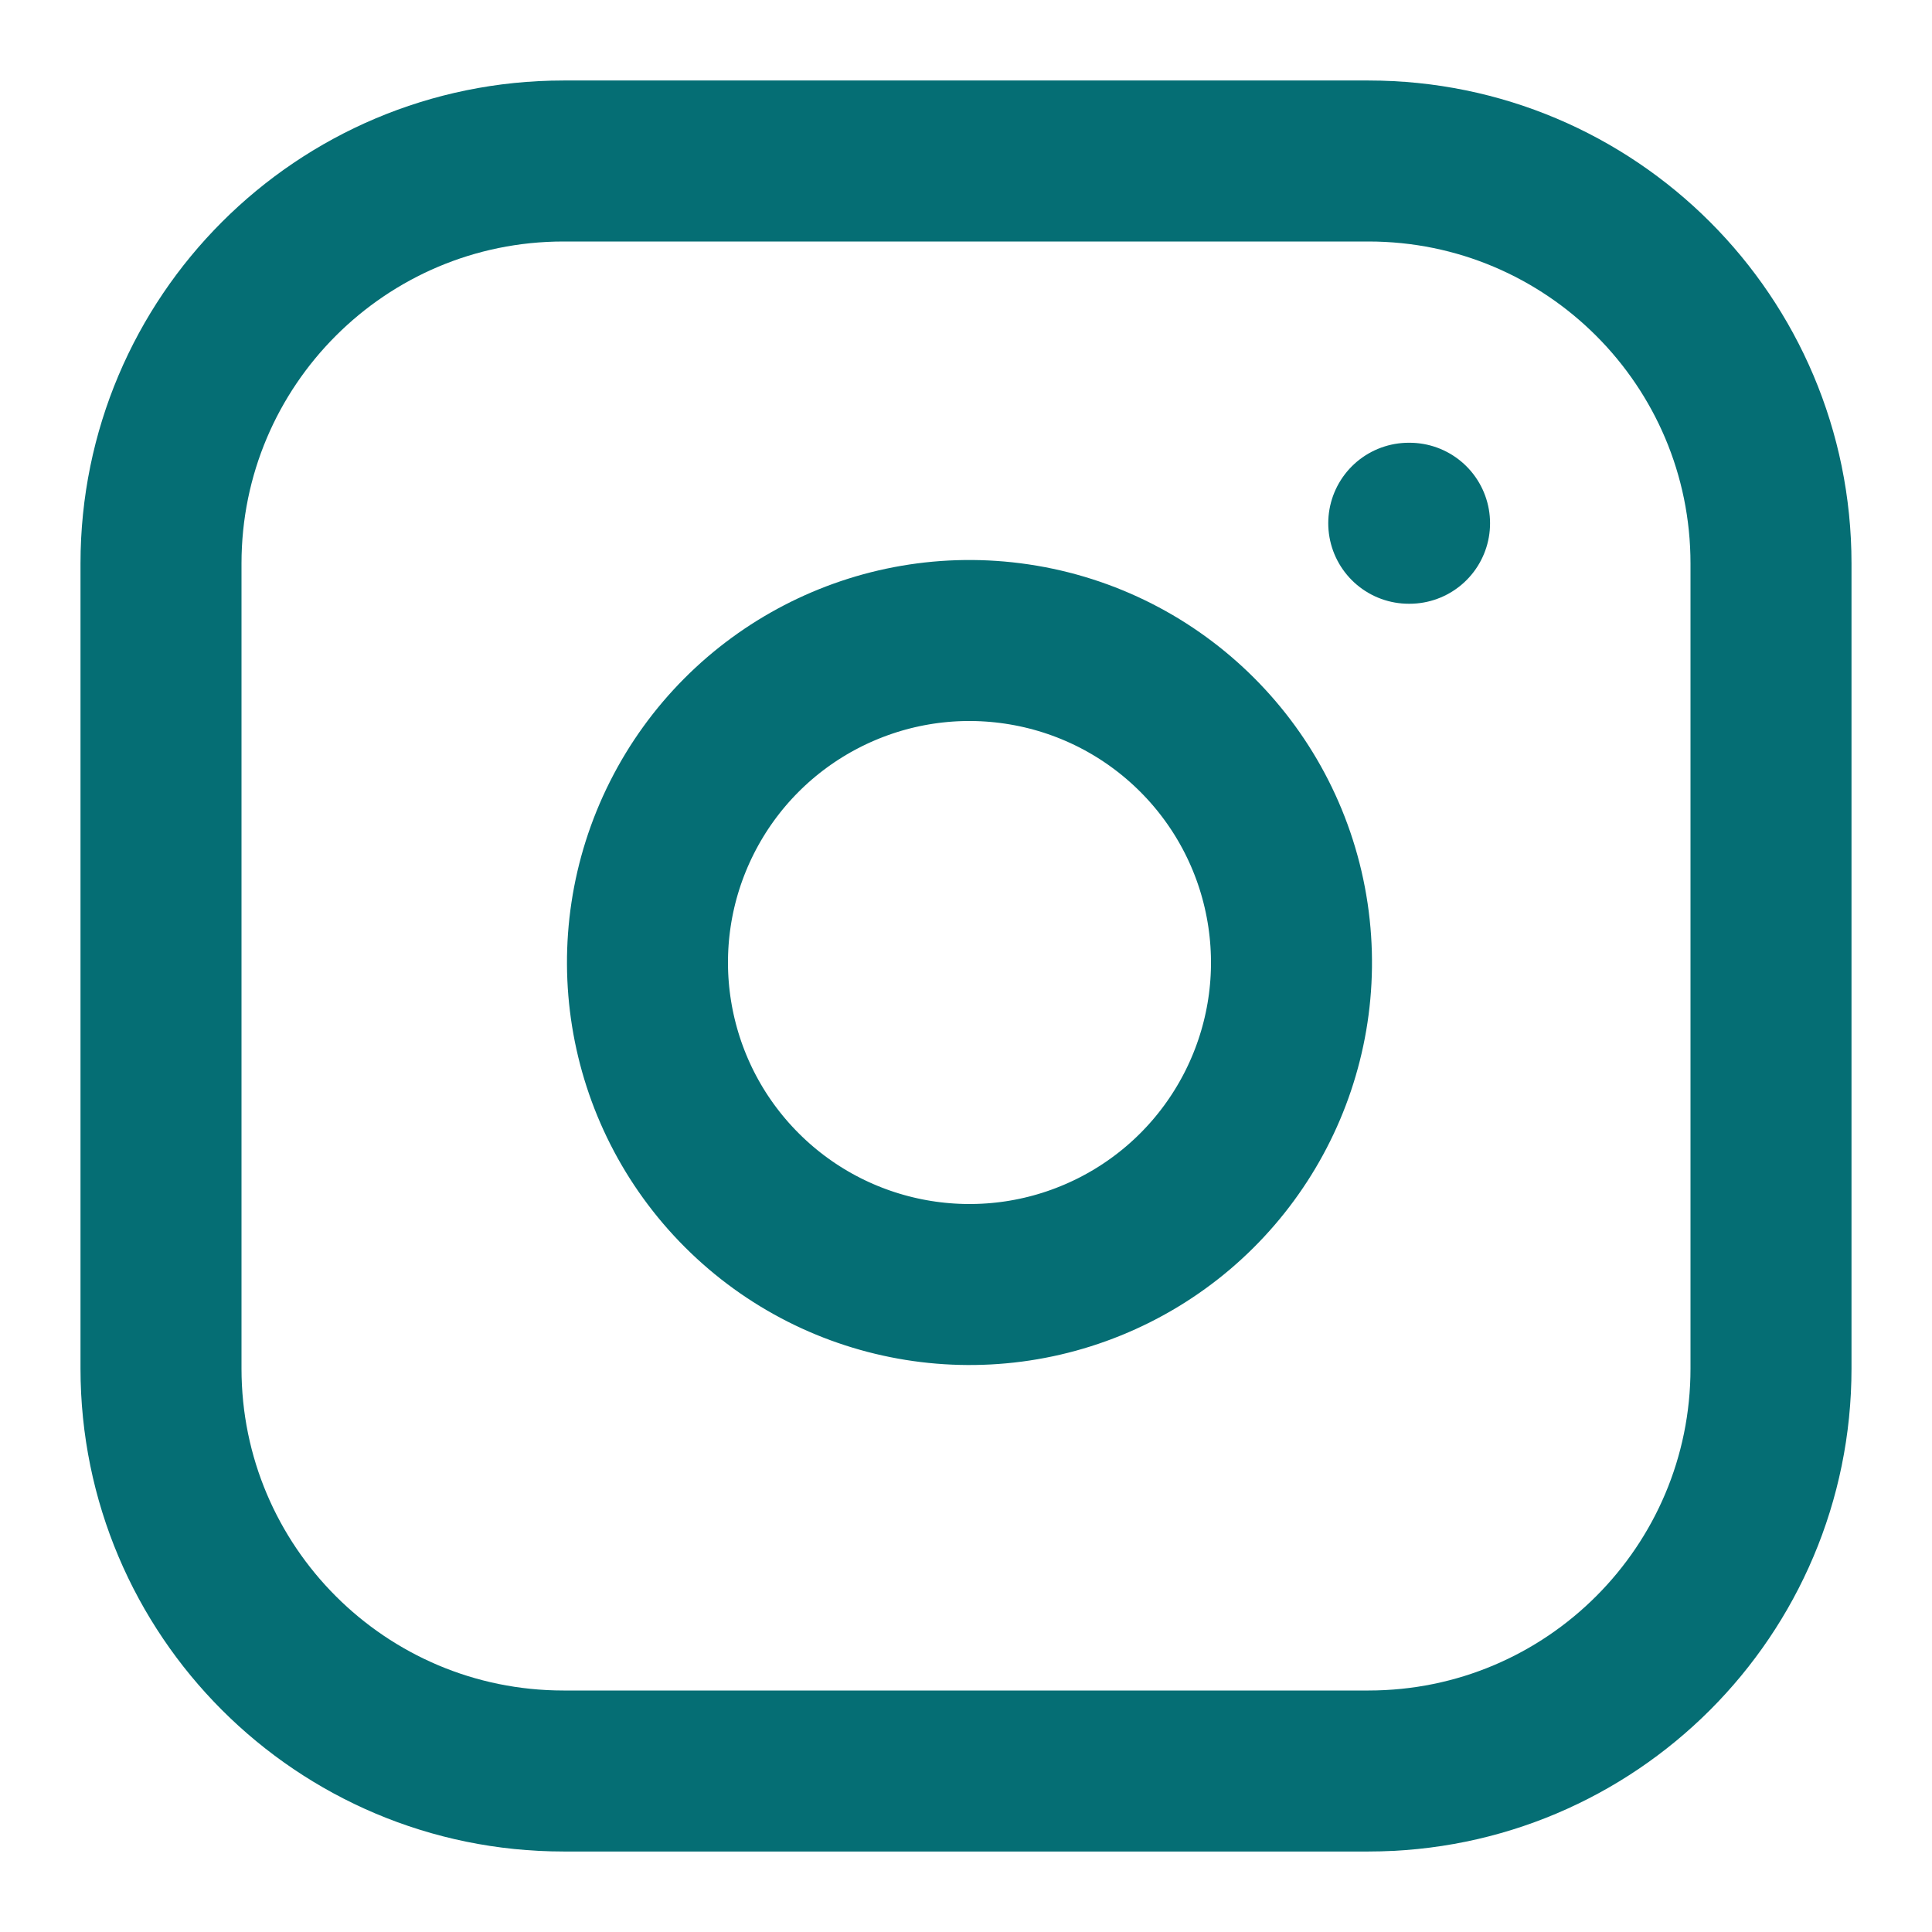
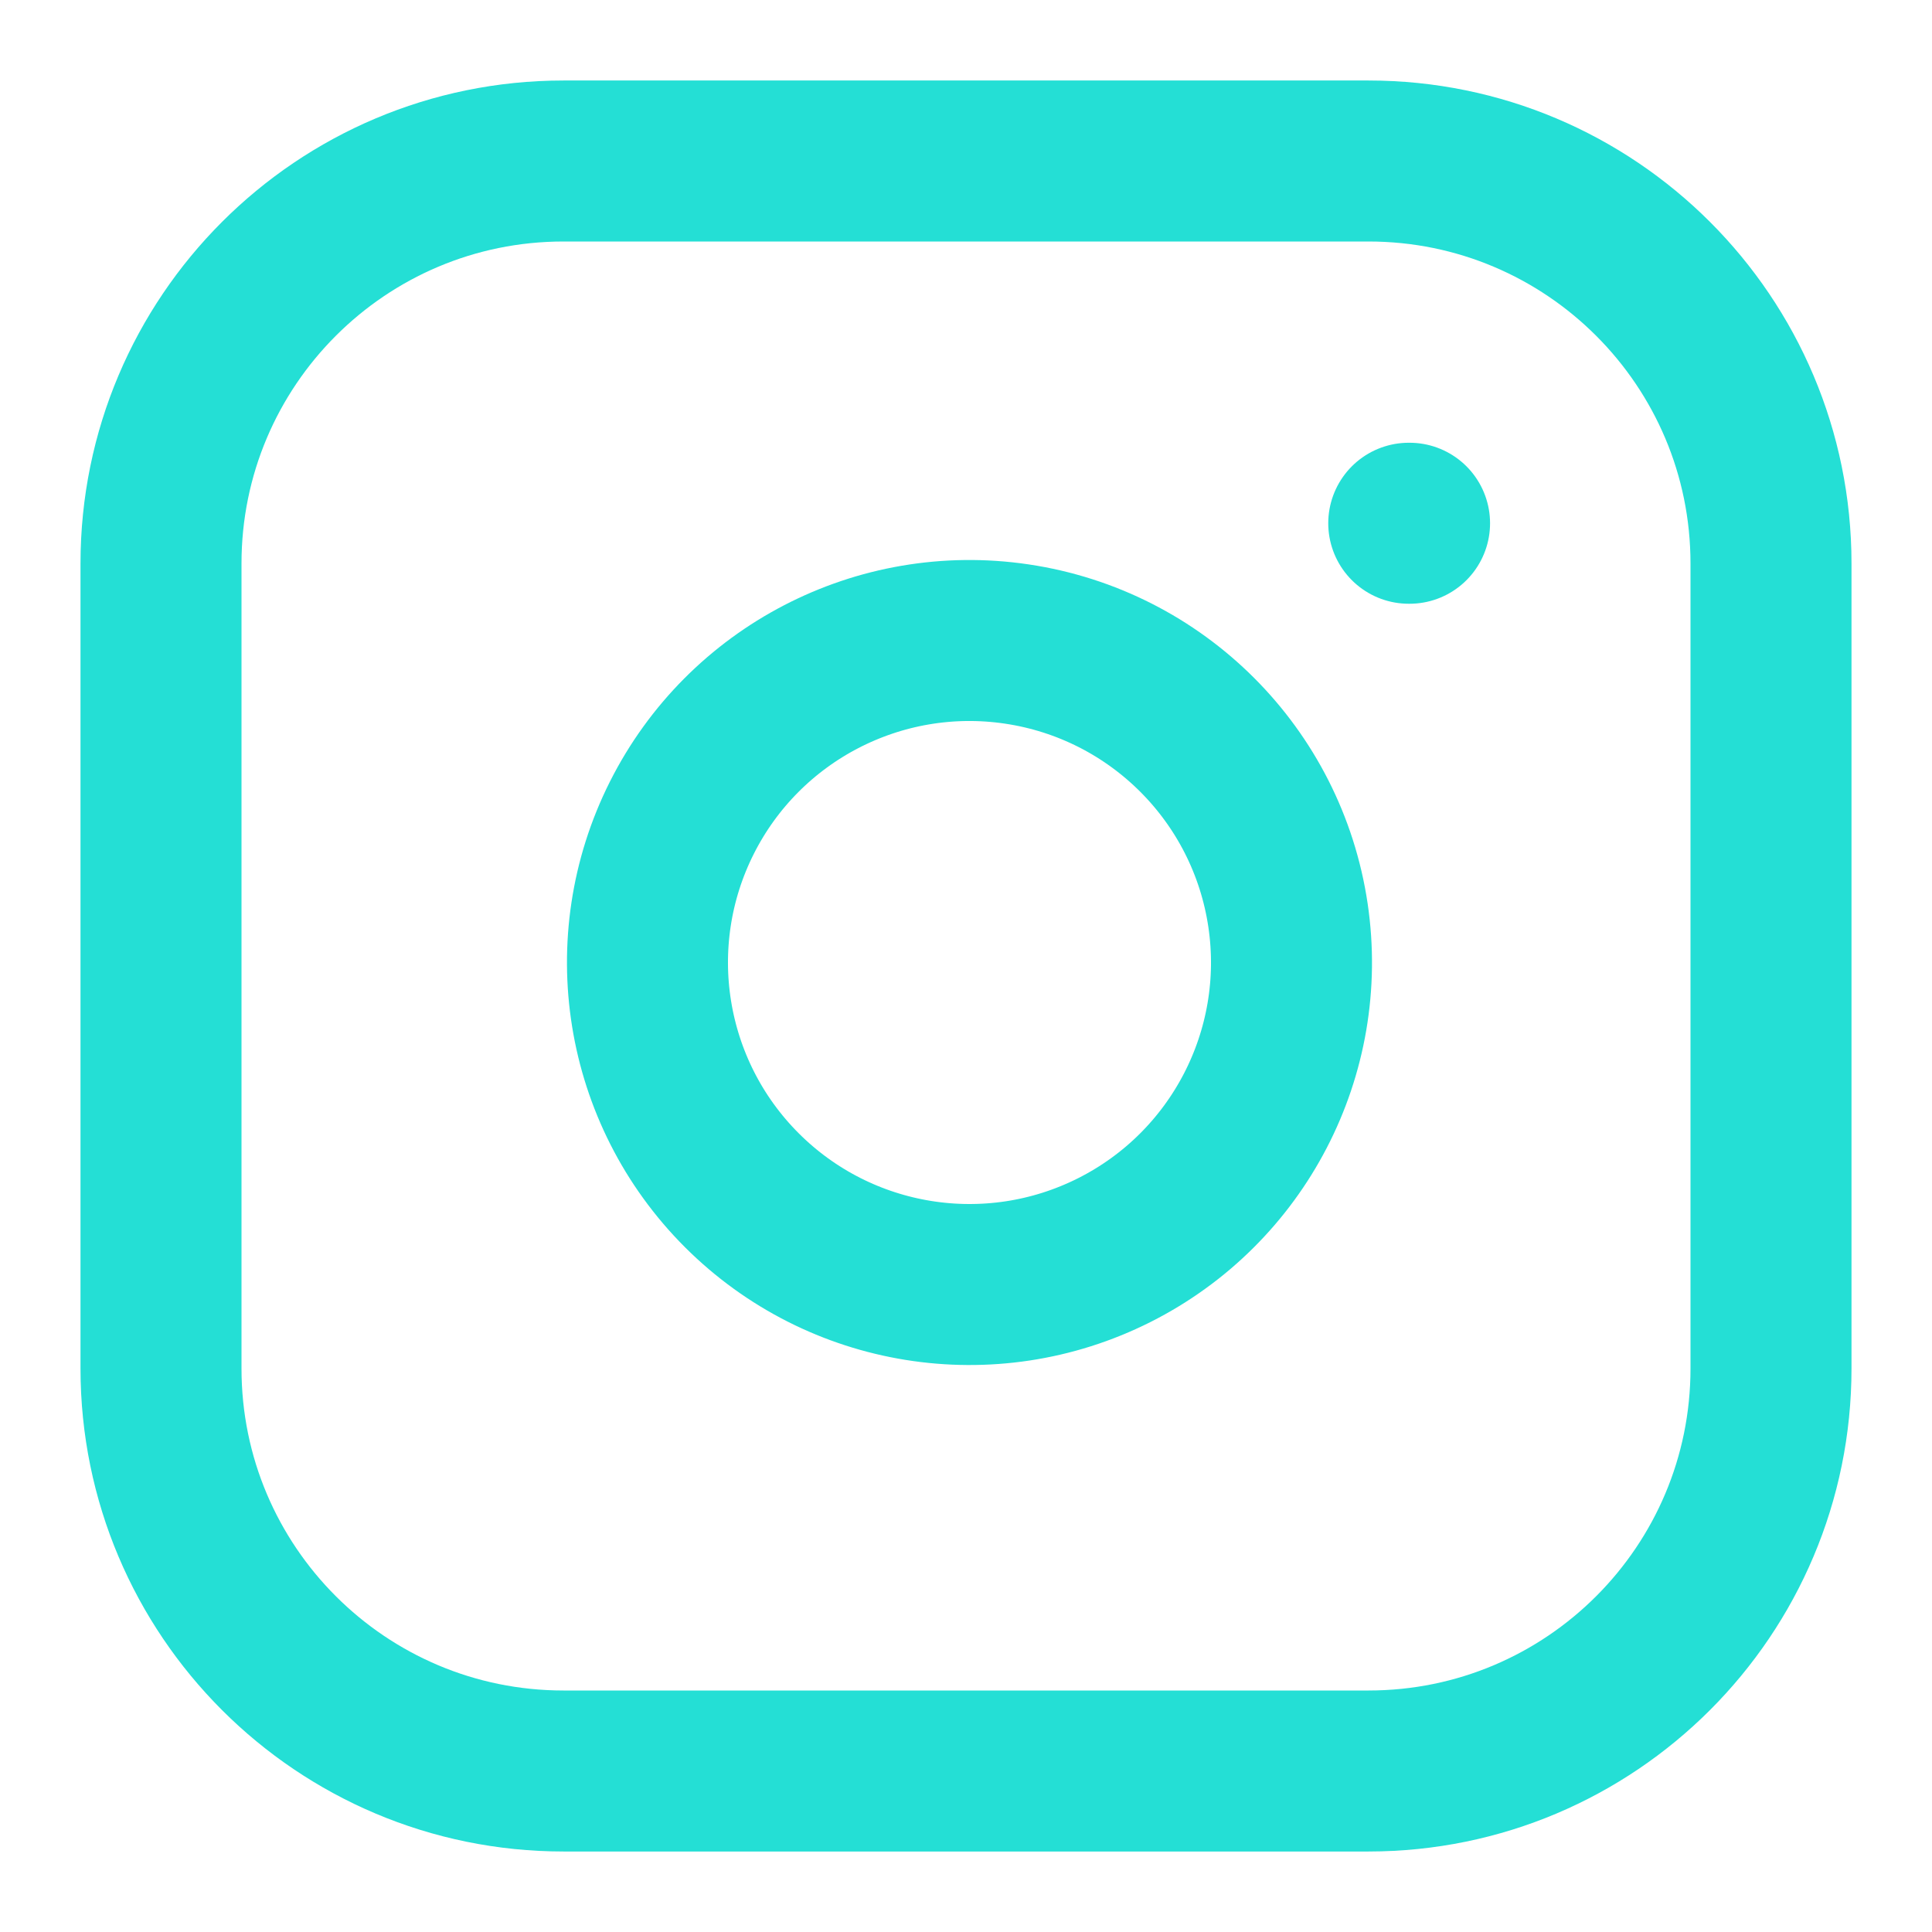
- <svg xmlns="http://www.w3.org/2000/svg" width="24" height="24" viewBox="0 0 24 24" fill="none" stroke="#056e74" stroke-width="2" stroke-linecap="round" stroke-linejoin="round" class="feather feather-instagram">
+ <svg xmlns="http://www.w3.org/2000/svg" width="24" height="24" viewBox="0 0 24 24" fill="none" stroke="rgb(36, 223, 213)" stroke-width="2" stroke-linecap="round" stroke-linejoin="round" class="feather feather-instagram">
  <rect x="2" y="2" width="20" height="20" rx="5" ry="5" />
  <path d="M16 11.37A4 4 0 1 1 12.63 8 4 4 0 0 1 16 11.37z" />
  <line x1="17.5" y1="6.5" x2="17.51" y2="6.5" />
</svg>
